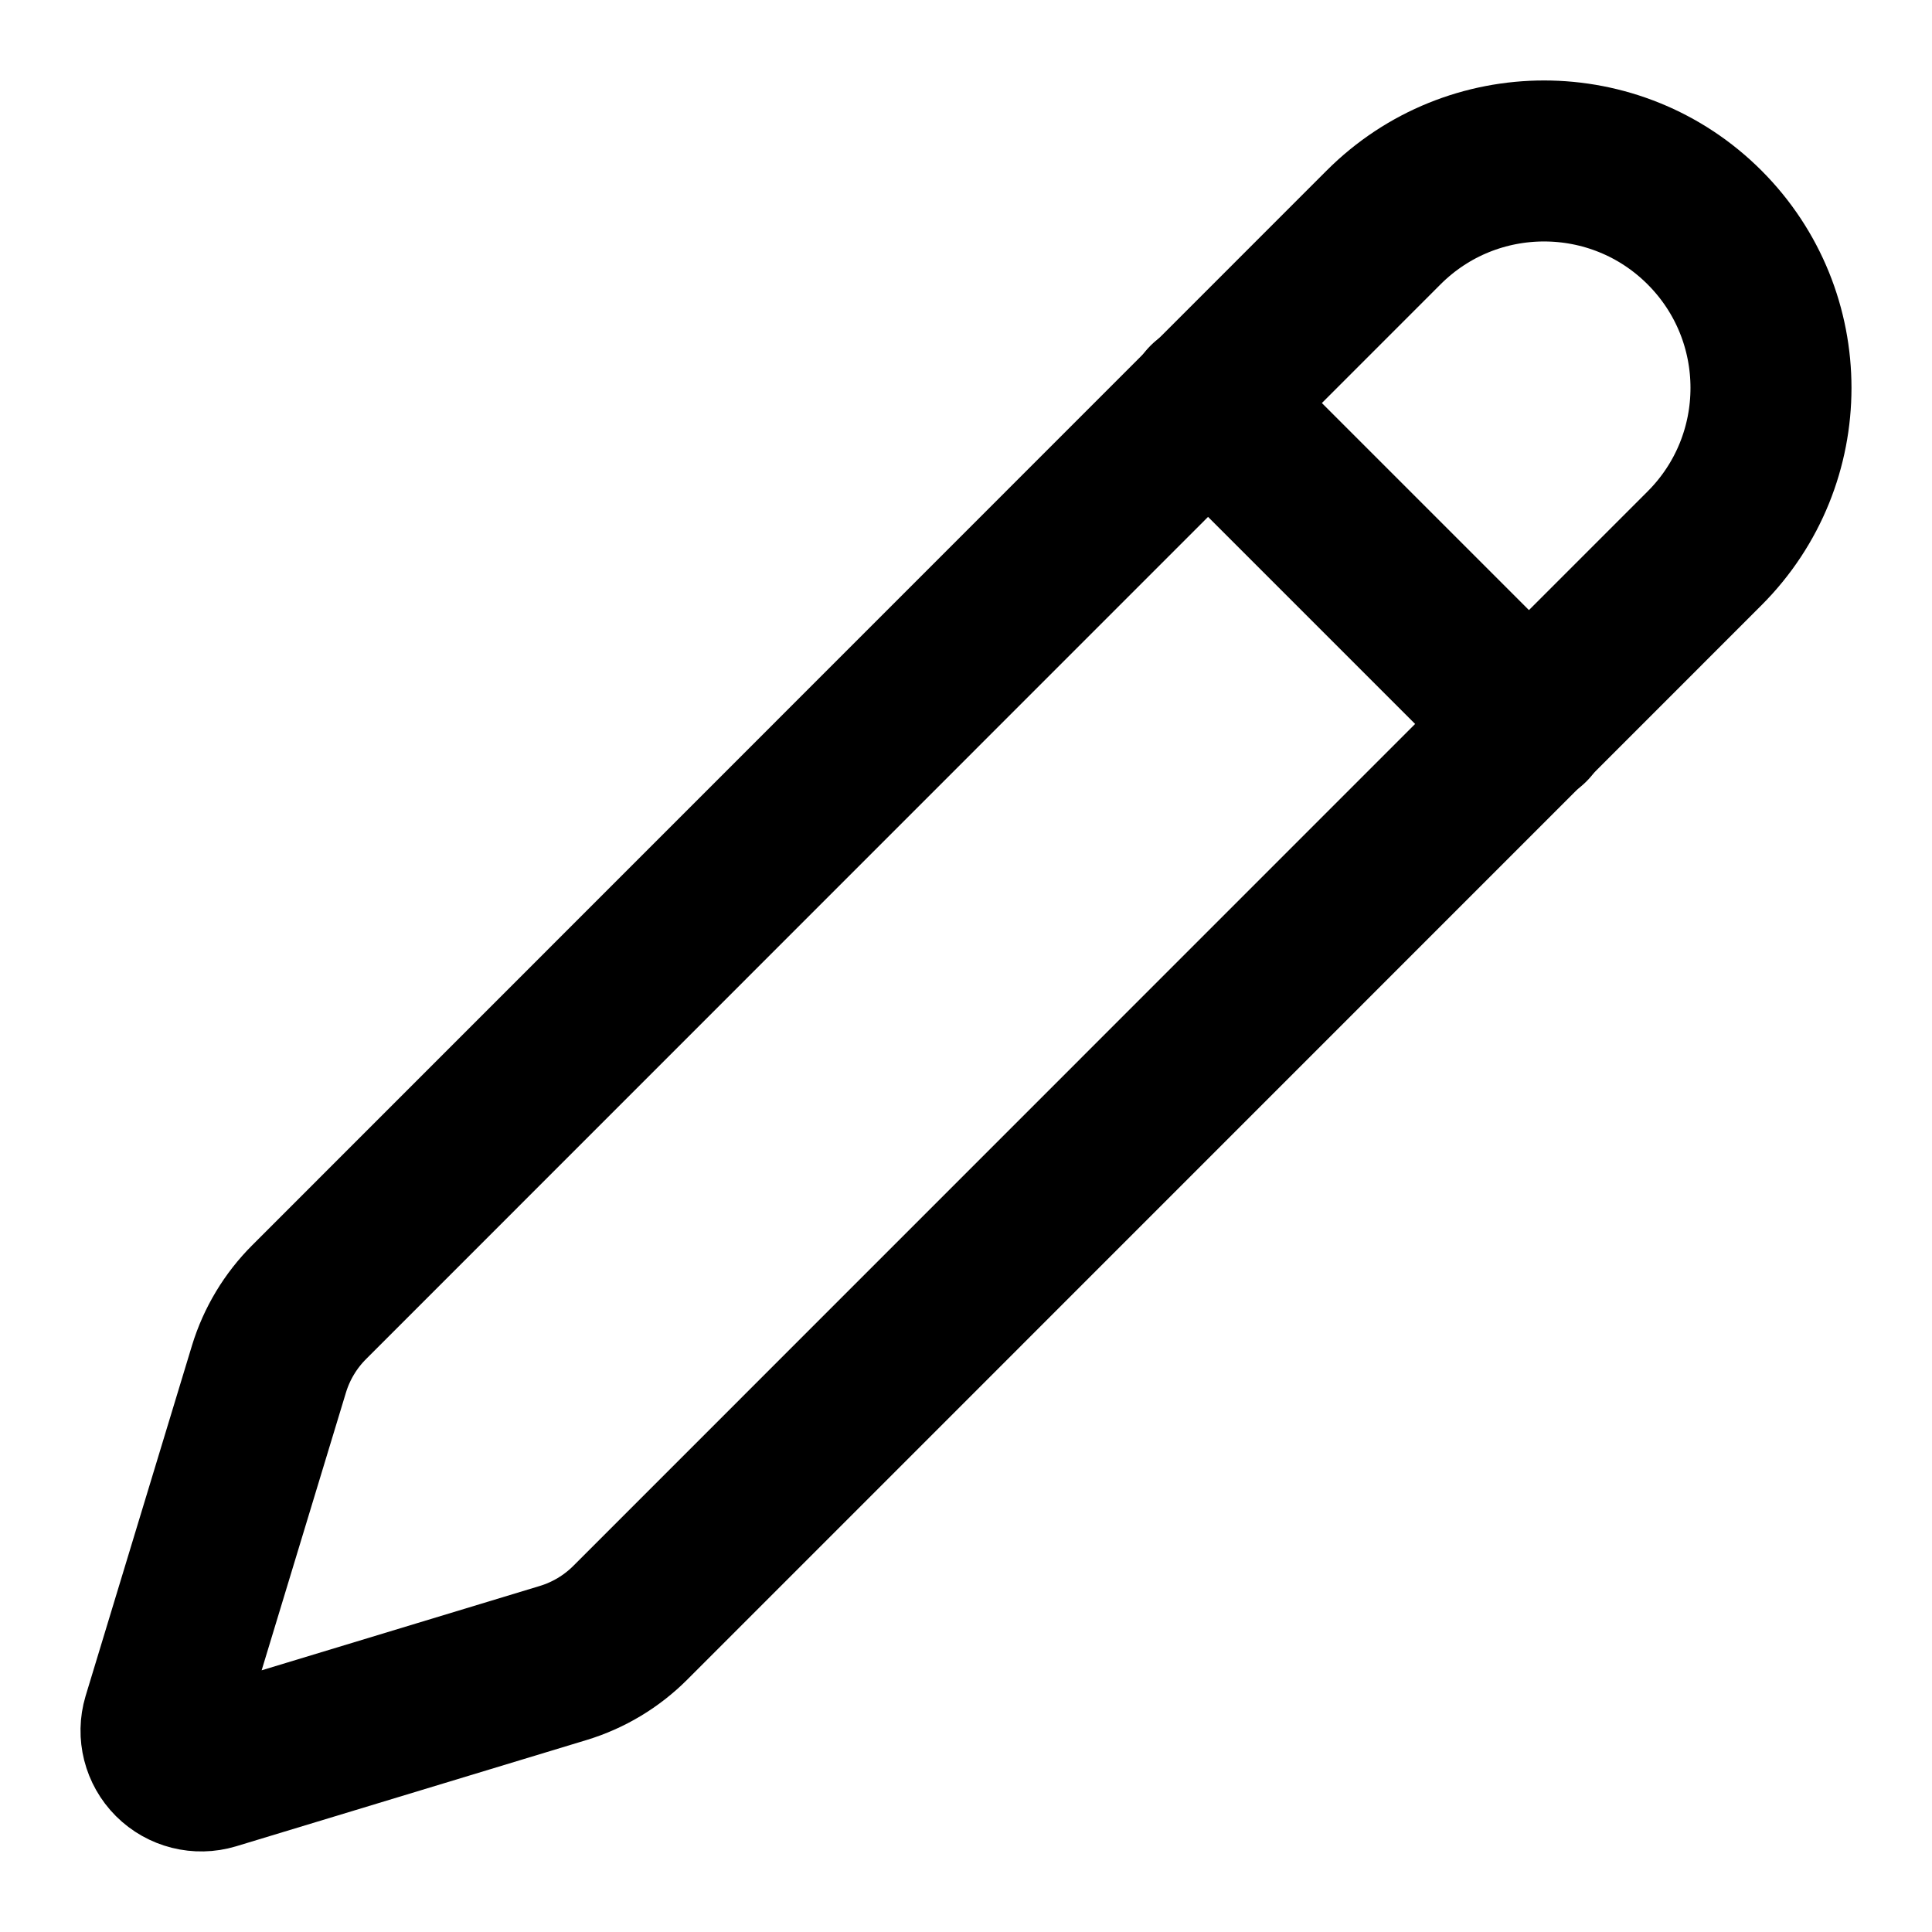
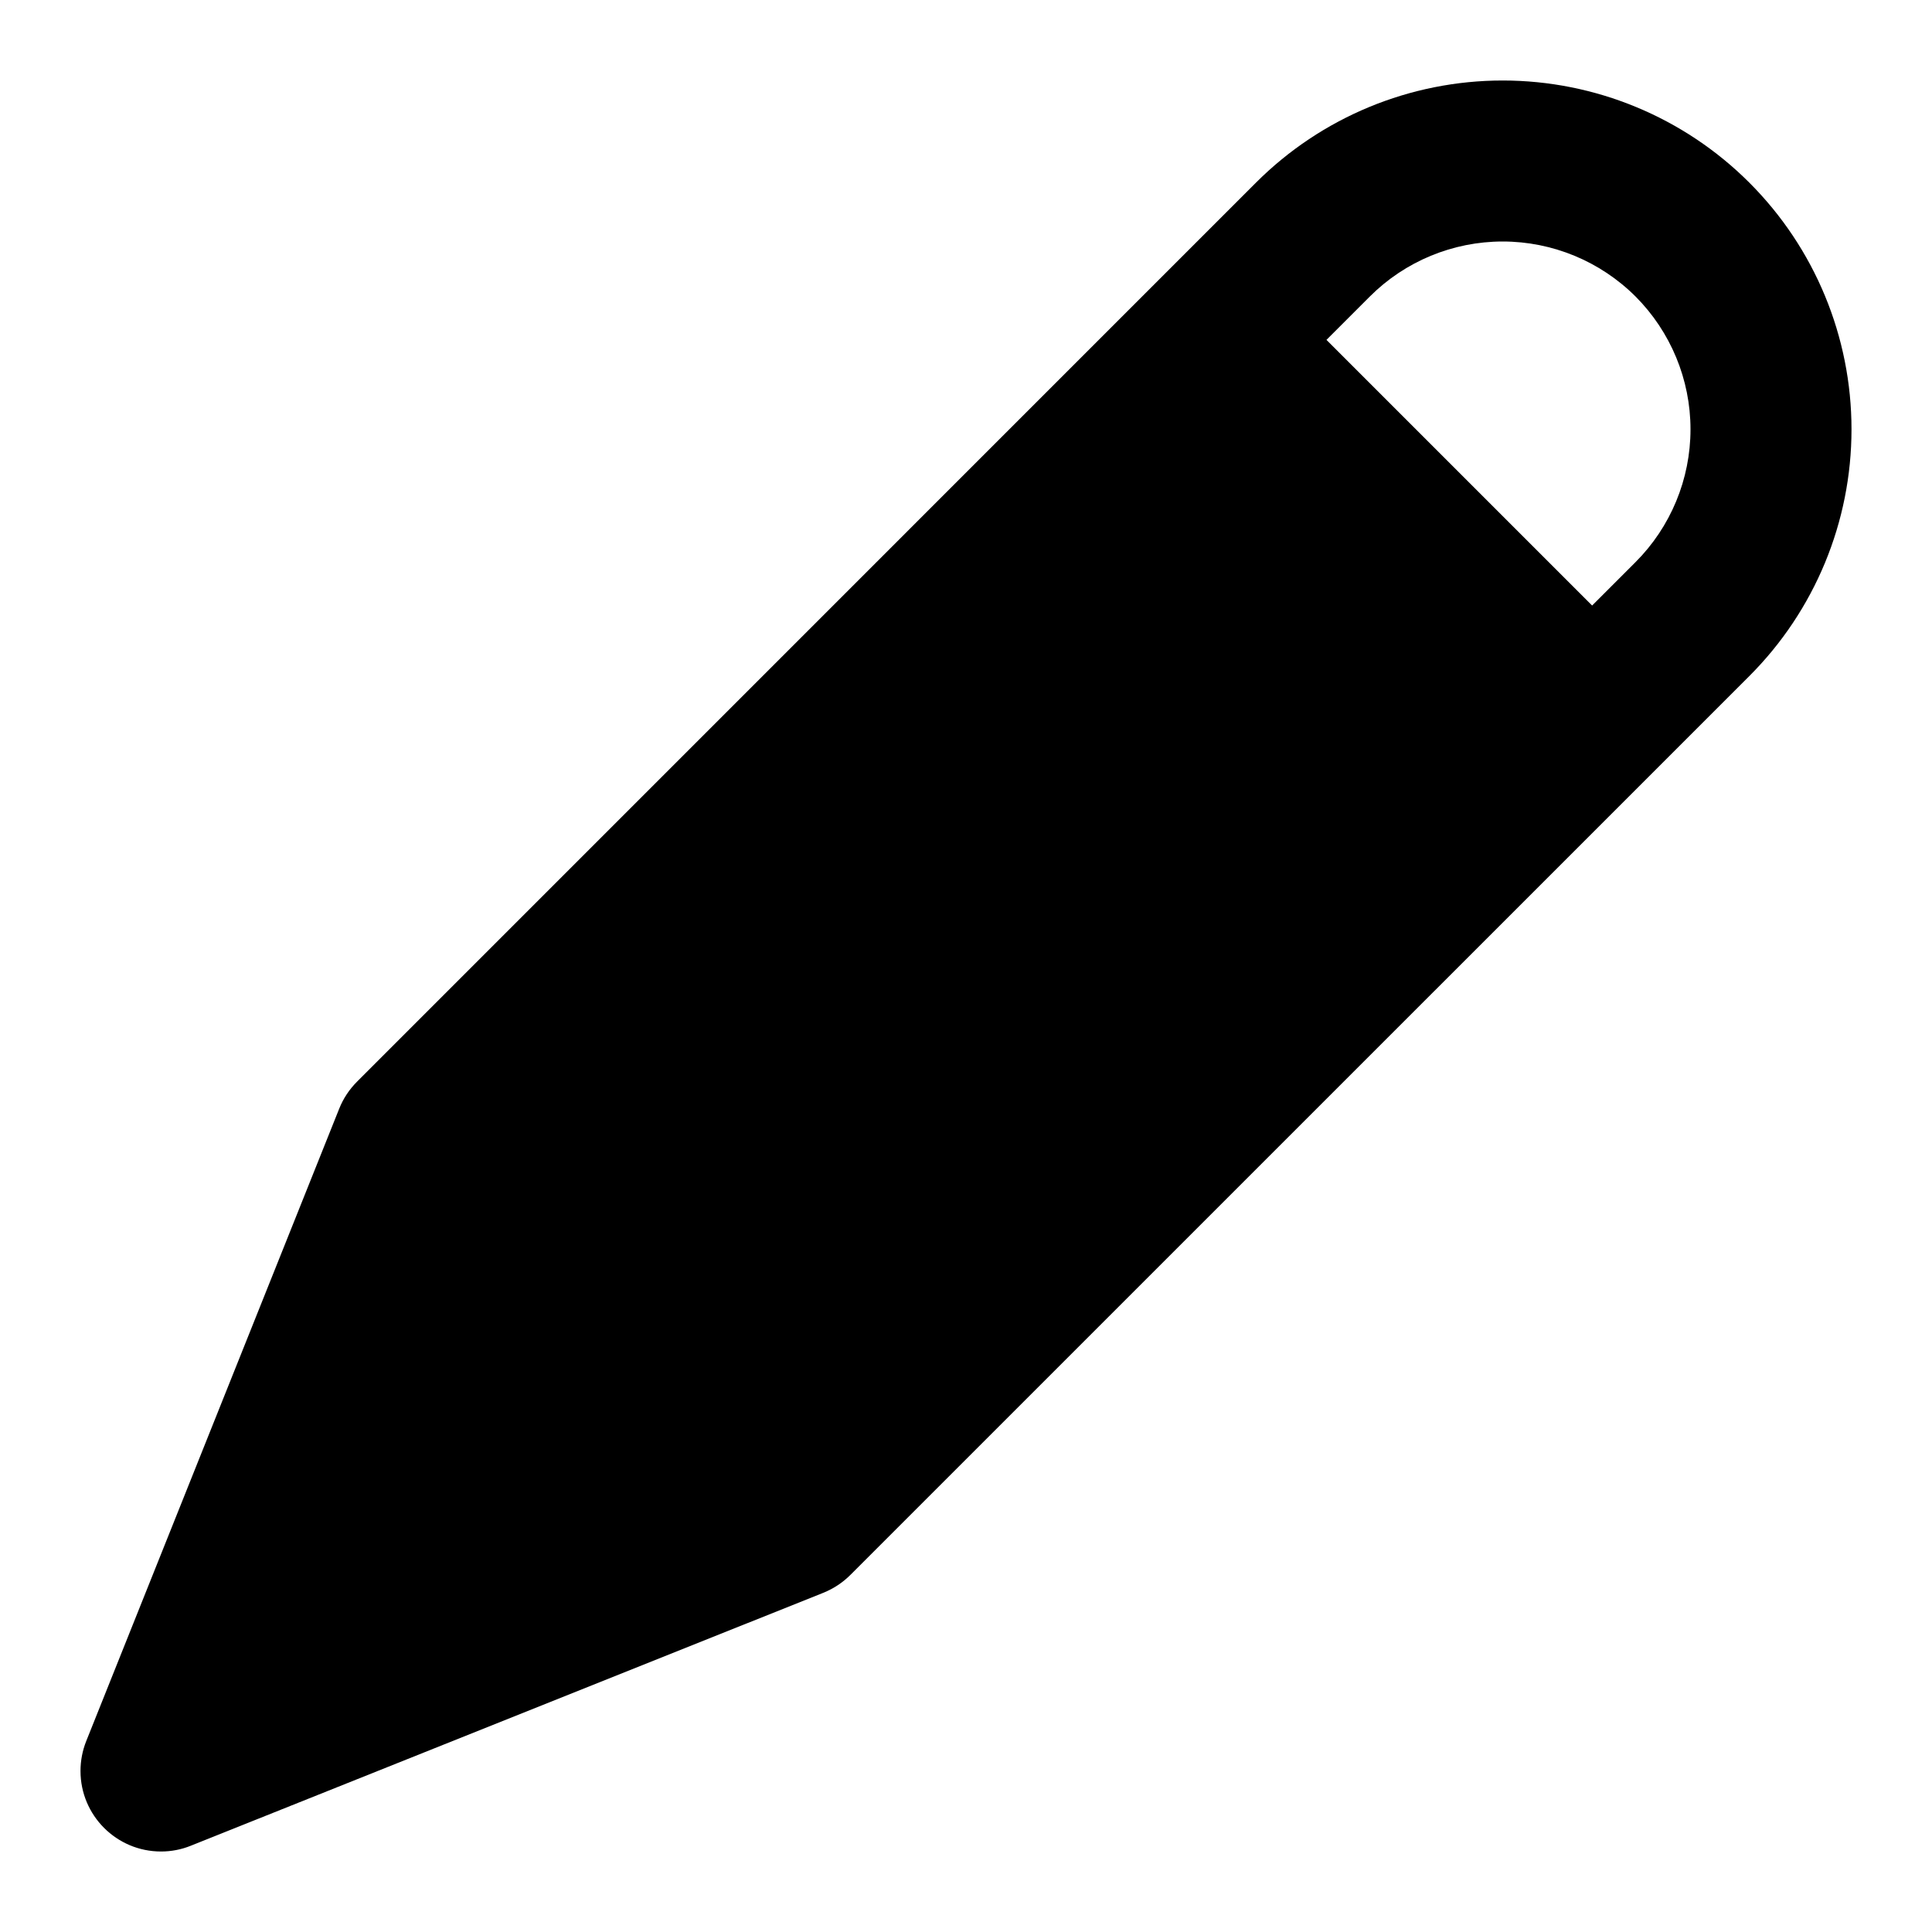
- <svg xmlns="http://www.w3.org/2000/svg" class="lucide lucide-pencil" width="24" height="24" viewBox="0 0 24 24" fill="none" stroke="currentColor" stroke-width="2" stroke-linecap="round" stroke-linejoin="round">
-   <path d="M21.174 6.812a1 1 0 0 0-3.986-3.987L3.842 16.174a2 2 0 0 0-.5.83l-1.321 4.352a.5.5 0 0 0 .623.622l4.353-1.32a2 2 0 0 0 .83-.497z" />
-   <path d="m15 5 4 4" />
+ <svg xmlns="http://www.w3.org/2000/svg" width="24" height="24" viewBox="0 0 24 24" fill="none">
+   <path d="M21.731 8.398L10.564 19.564C10.468 19.66 10.354 19.735 10.228 19.786L2.371 22.928C2.253 22.976 2.127 23 2 23C1.448 23 1 22.552 1 22C1 21.873 1.024 21.747 1.071 21.629L4.214 13.772C4.264 13.646 4.34 13.532 4.436 13.436L15.602 2.269C16.415 1.456 17.517 1 18.667 1C19.816 1 20.918 1.456 21.731 2.269C22.544 3.082 23 4.184 23 5.333C23 6.483 22.544 7.585 21.731 8.398ZM19.778 7.522L20.317 6.983C20.754 6.546 21 5.952 21 5.333C21 4.715 20.754 4.121 20.317 3.683C19.879 3.246 19.285 3 18.667 3C18.048 3 17.454 3.246 17.017 3.683L16.478 4.222Z" fill="currentColor" />
</svg>
